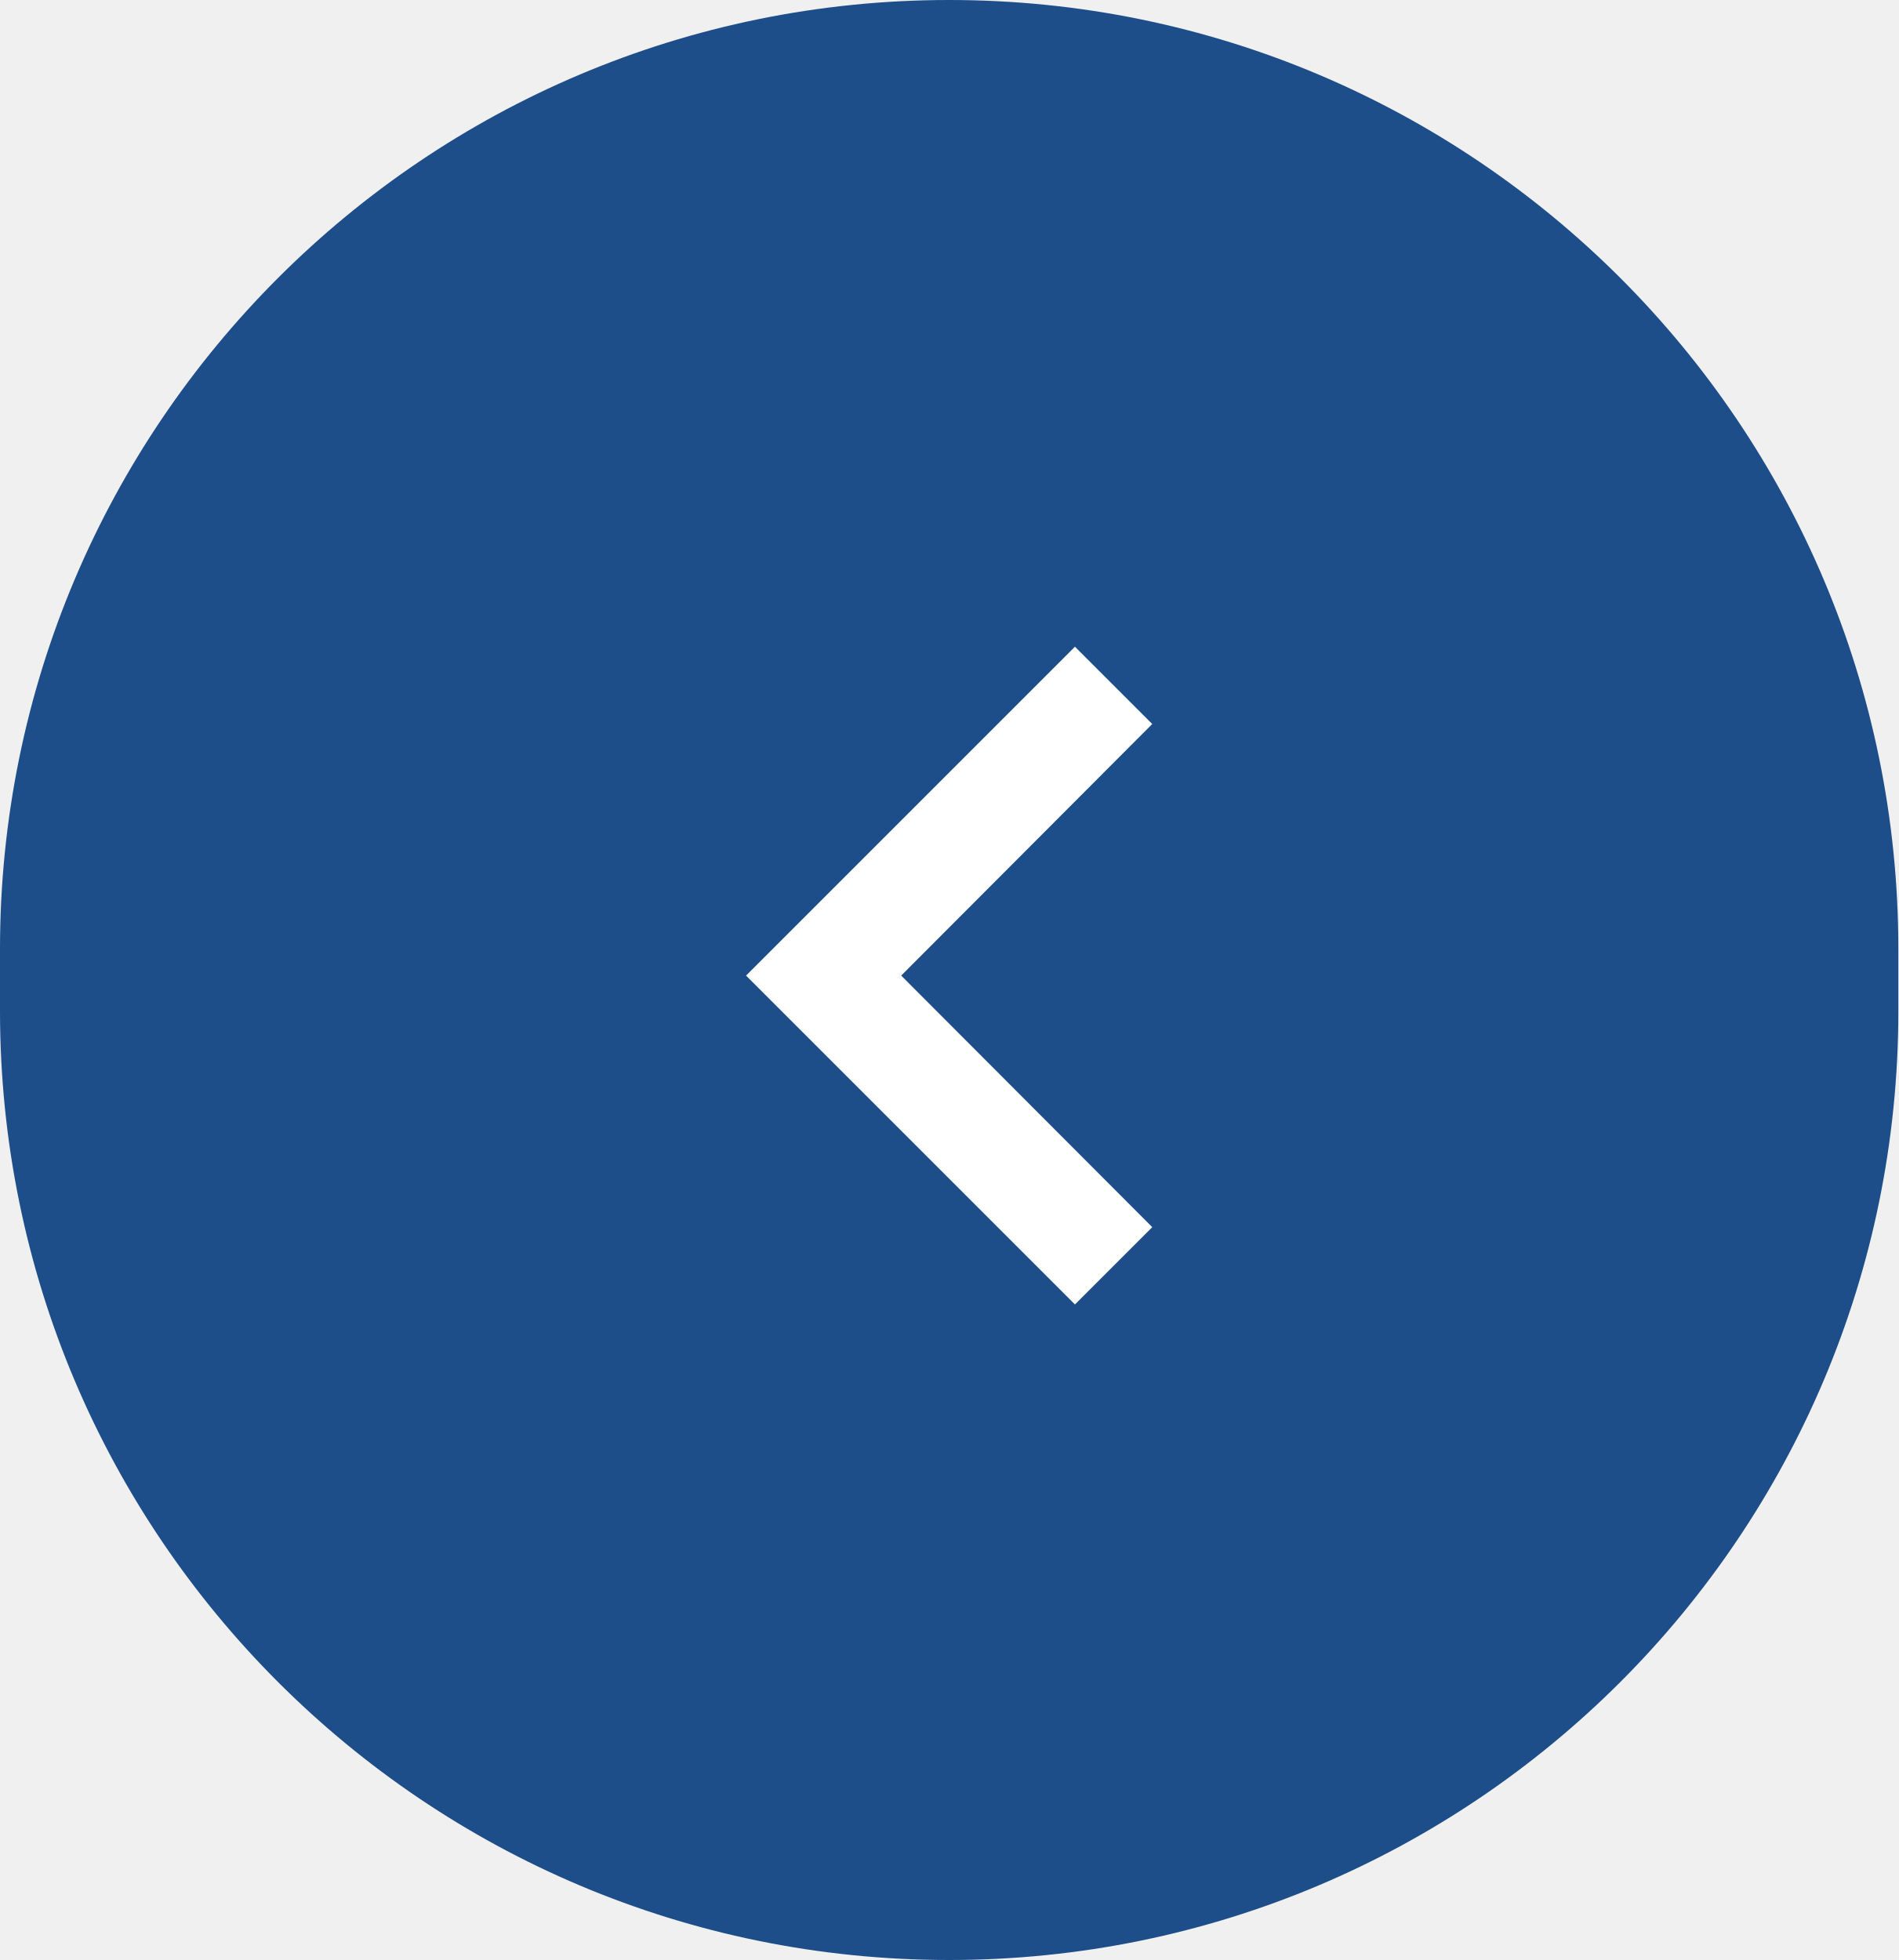
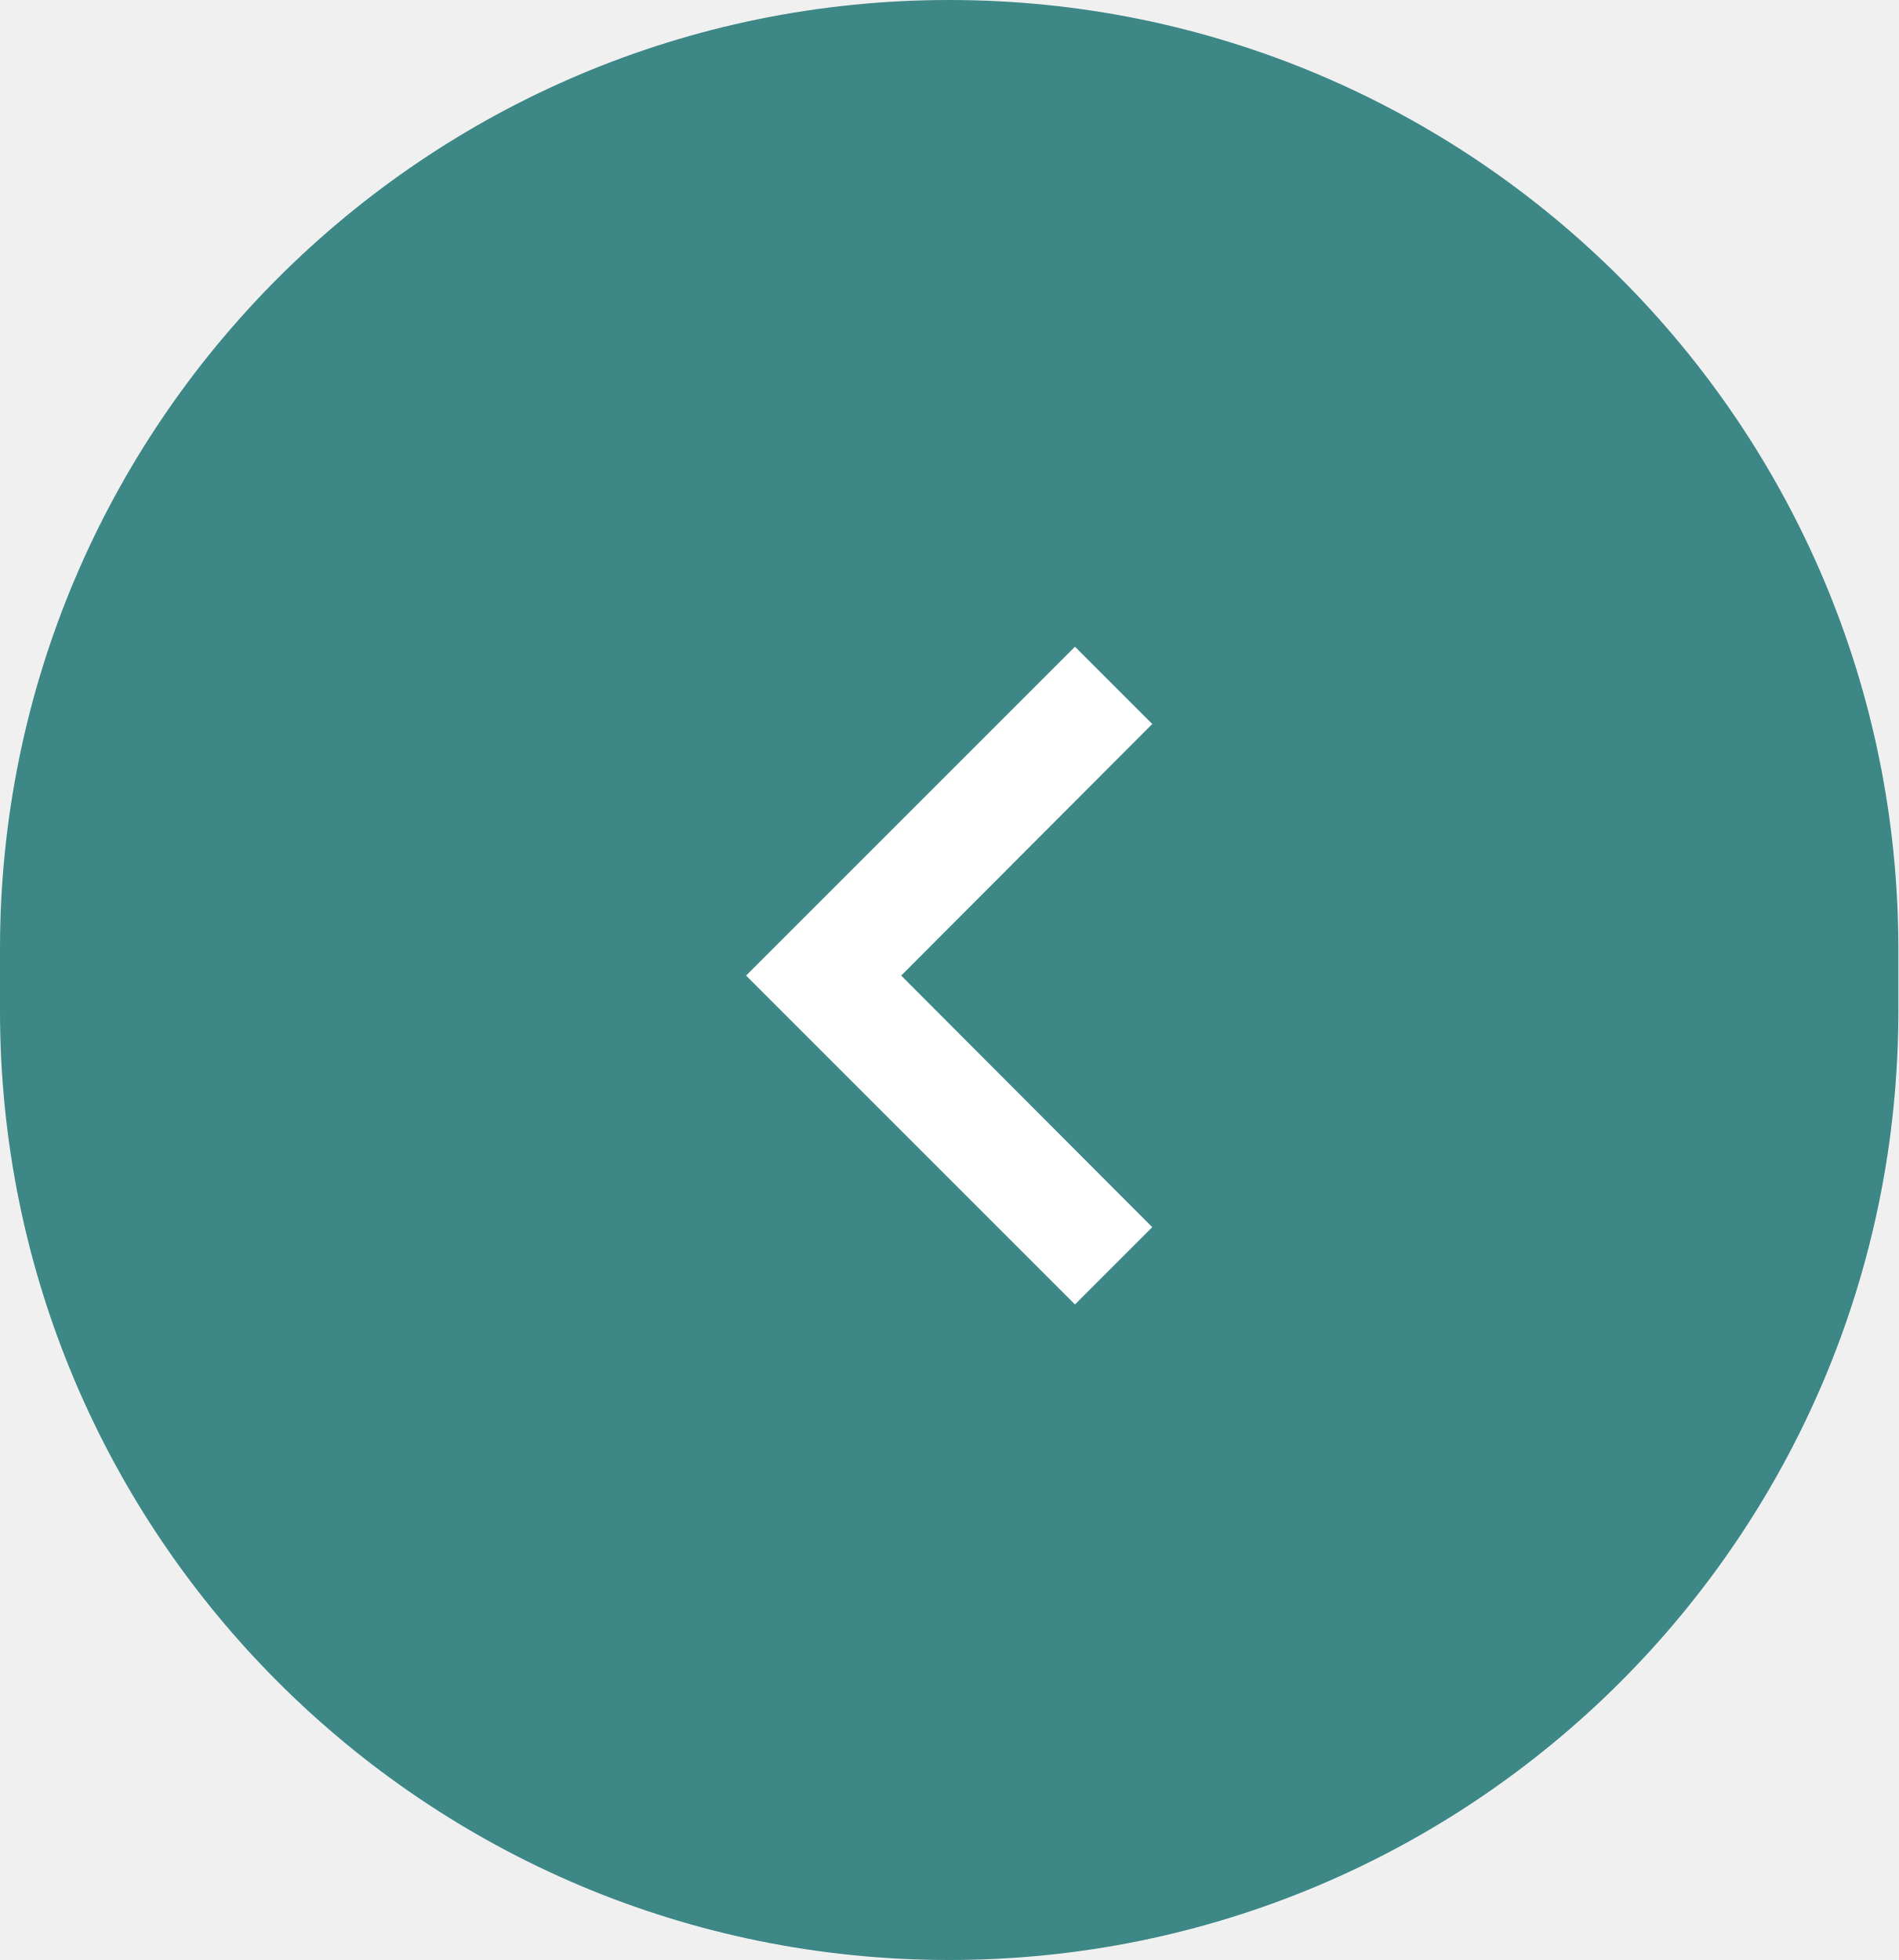
<svg xmlns="http://www.w3.org/2000/svg" width="215" height="222" viewBox="0 0 215 222" fill="none">
-   <rect width="215" height="222" rx="107.5" fill="#1D4E89" />
+   <rect width="215" height="222" rx="107.5" fill="#3D8787" />
  <path d="M121.746 147.75L130.5 138.996L102.066 110.5L130.5 82.004L121.746 73.25L84.496 110.5L121.746 147.75Z" fill="white" />
</svg>
